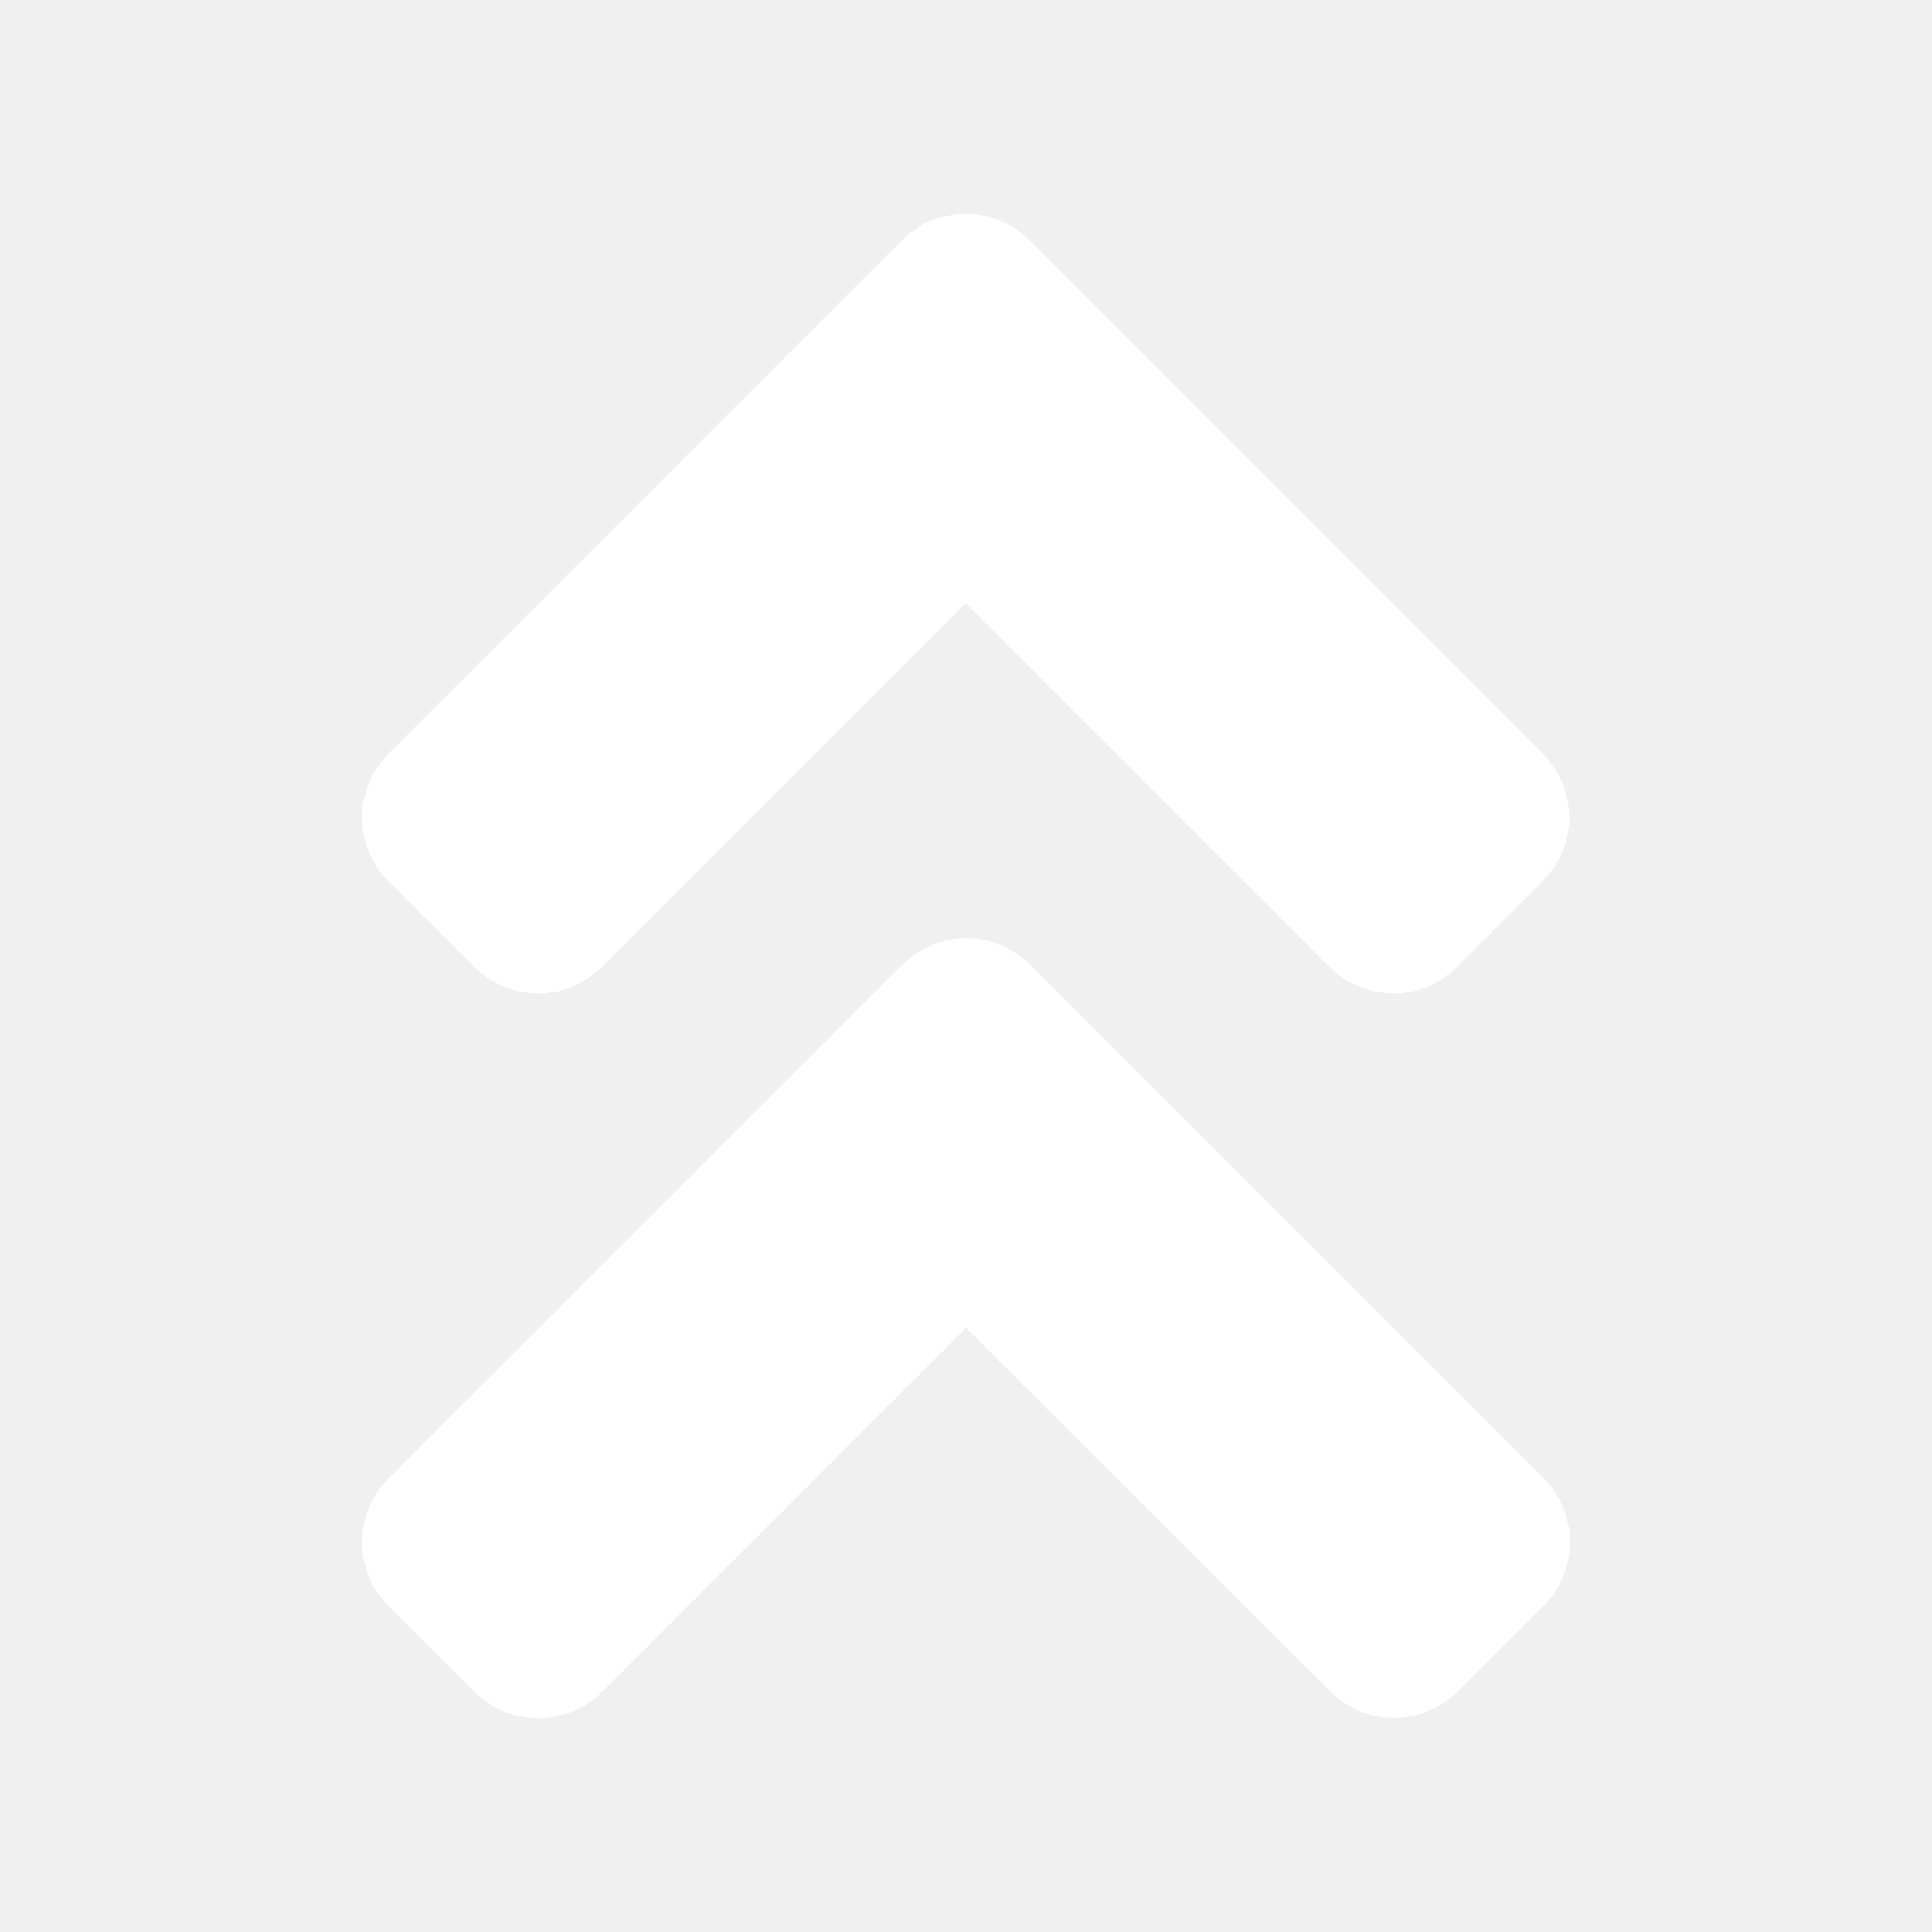
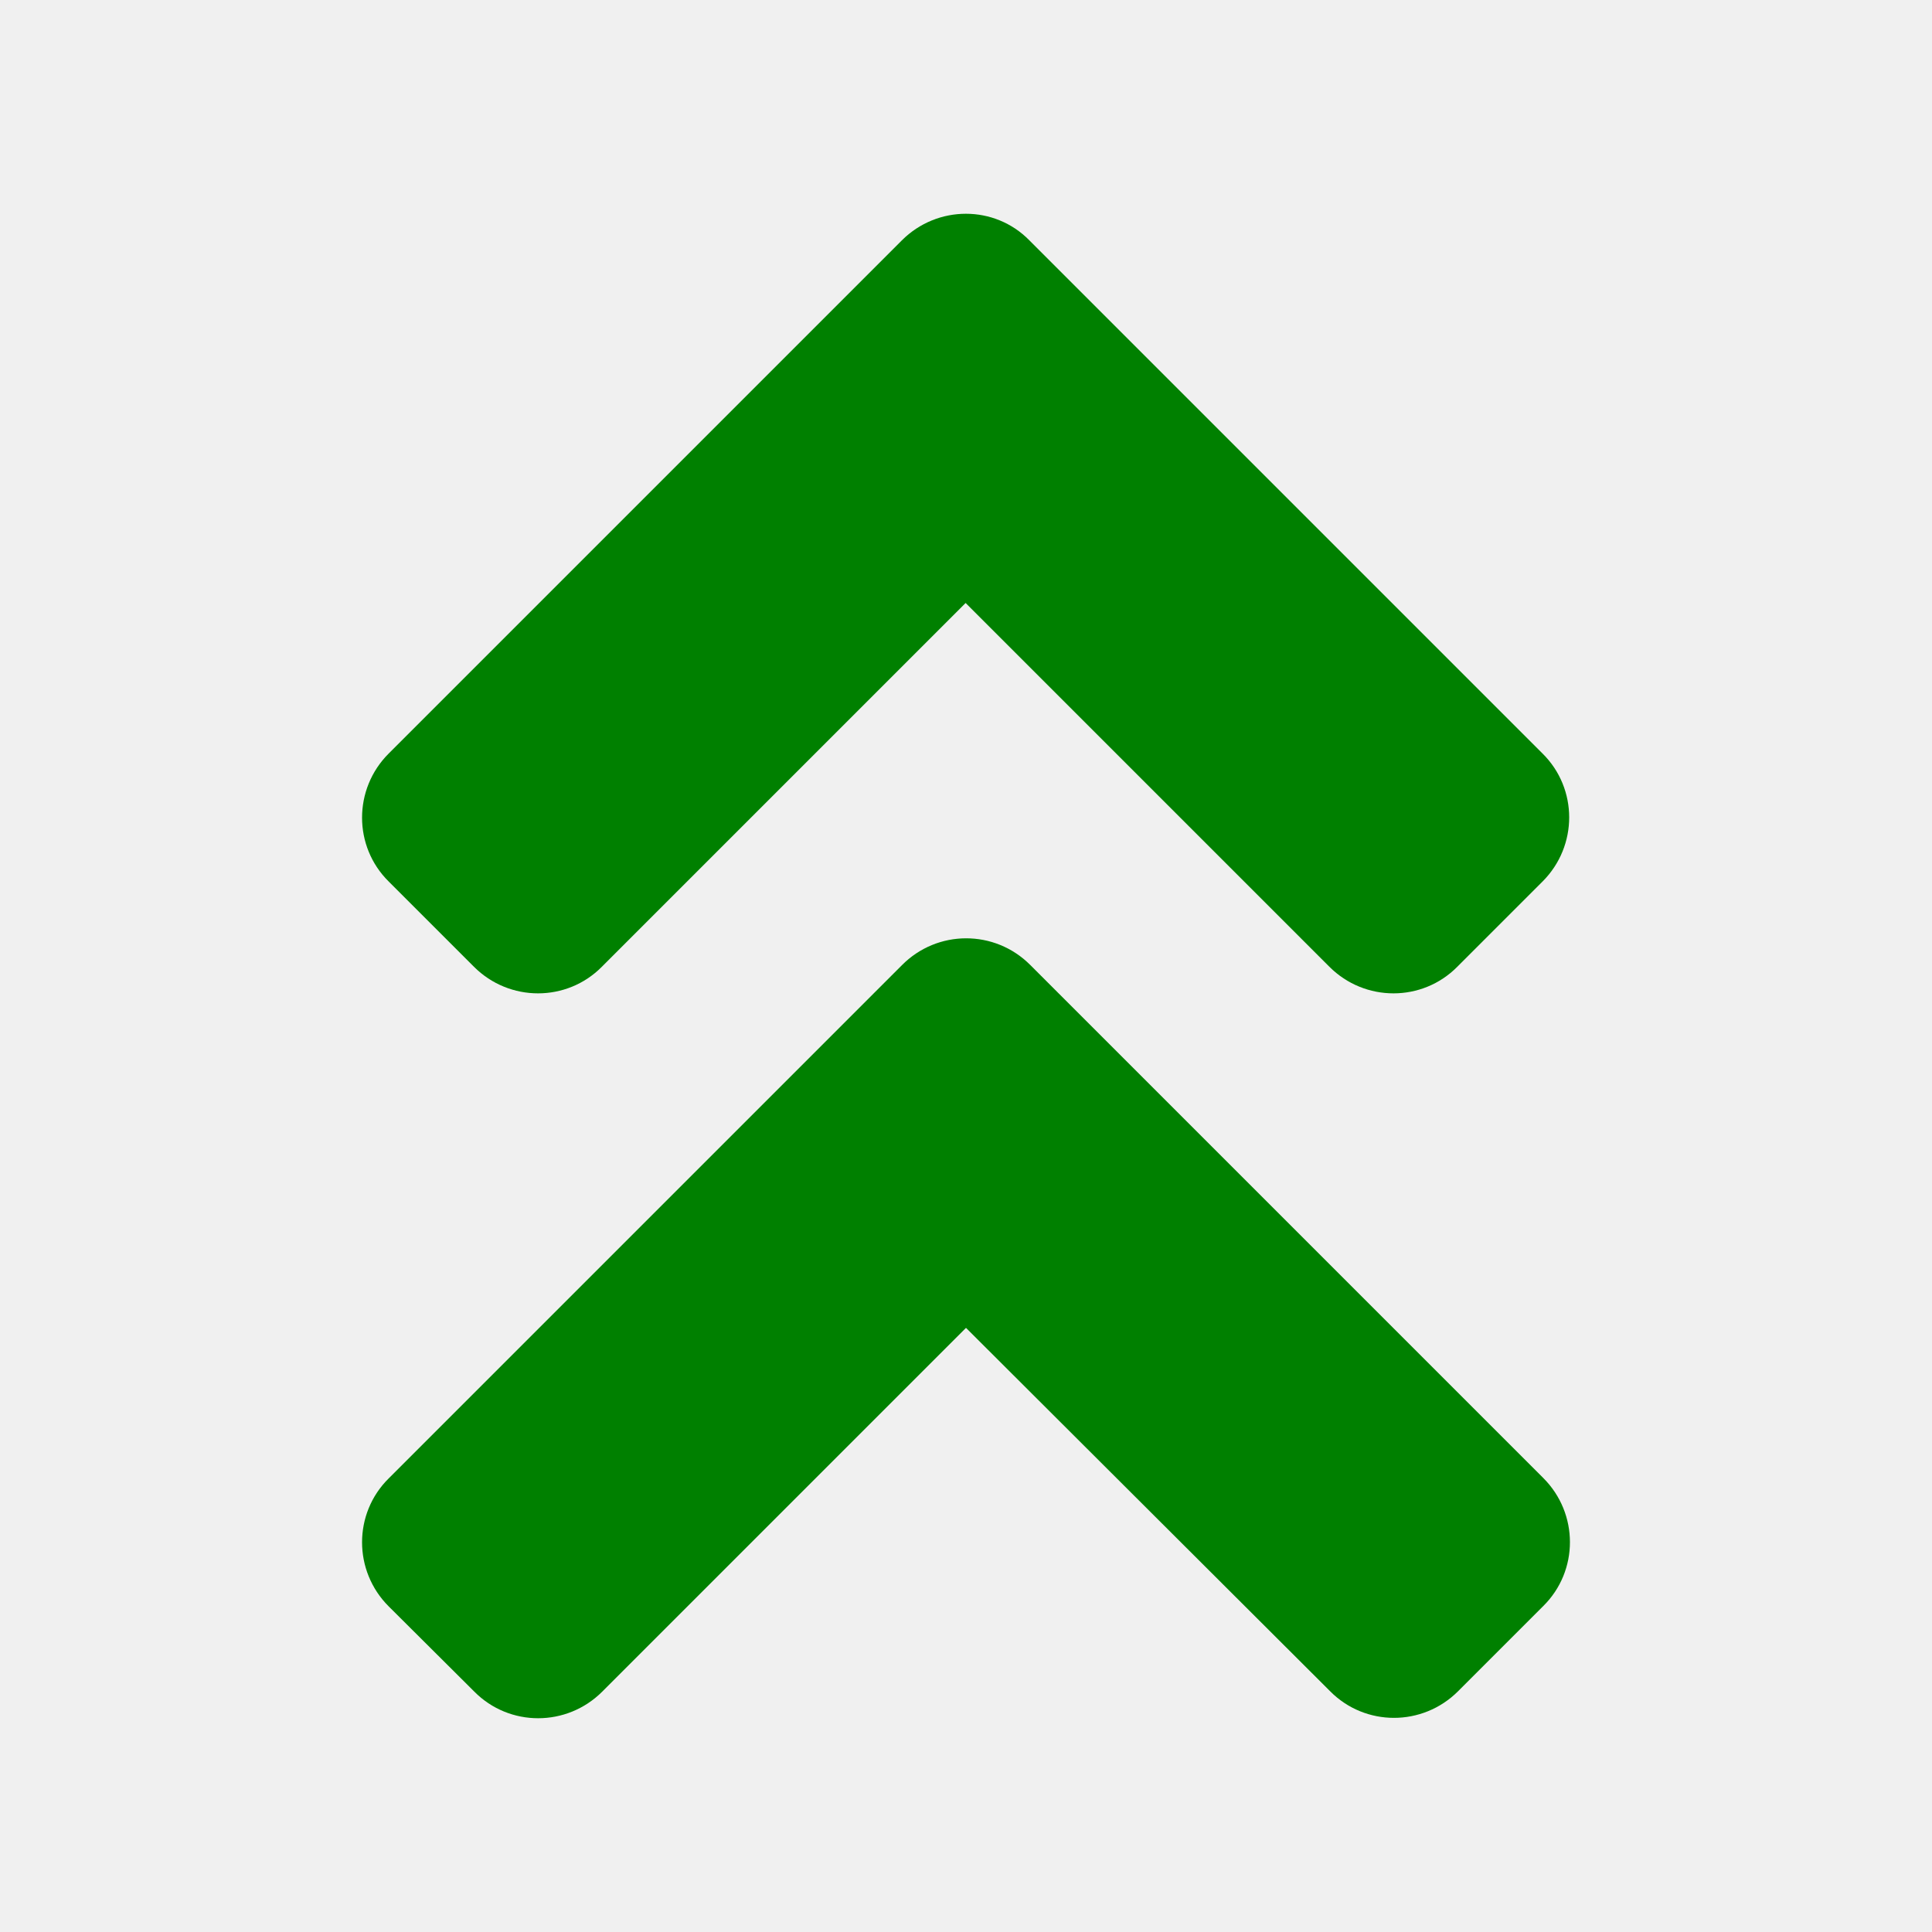
- <svg xmlns="http://www.w3.org/2000/svg" fill="white" width="20px" height="20px" viewBox="-96 0 512 512">
+ <svg xmlns="http://www.w3.org/2000/svg" fill="green" width="20px" height="20px" viewBox="-96 0 512 512">
  <path d="M177 255.7l136 136c9.4 9.4 9.4 24.6 0 33.9l-22.6 22.6c-9.4 9.4-24.6 9.4-33.9 0L160 351.9l-96.4 96.4c-9.4 9.4-24.6 9.4-33.9 0L7 425.7c-9.4-9.4-9.4-24.6 0-33.9l136-136c9.4-9.5 24.6-9.5 34-.1zm-34-192L7 199.7c-9.4 9.4-9.4 24.6 0 33.9l22.6 22.6c9.4 9.4 24.6 9.4 33.9 0l96.4-96.4 96.4 96.4c9.4 9.4 24.6 9.4 33.9 0l22.6-22.6c9.4-9.4 9.4-24.6 0-33.9l-136-136c-9.2-9.4-24.4-9.4-33.8 0z" />
</svg>
